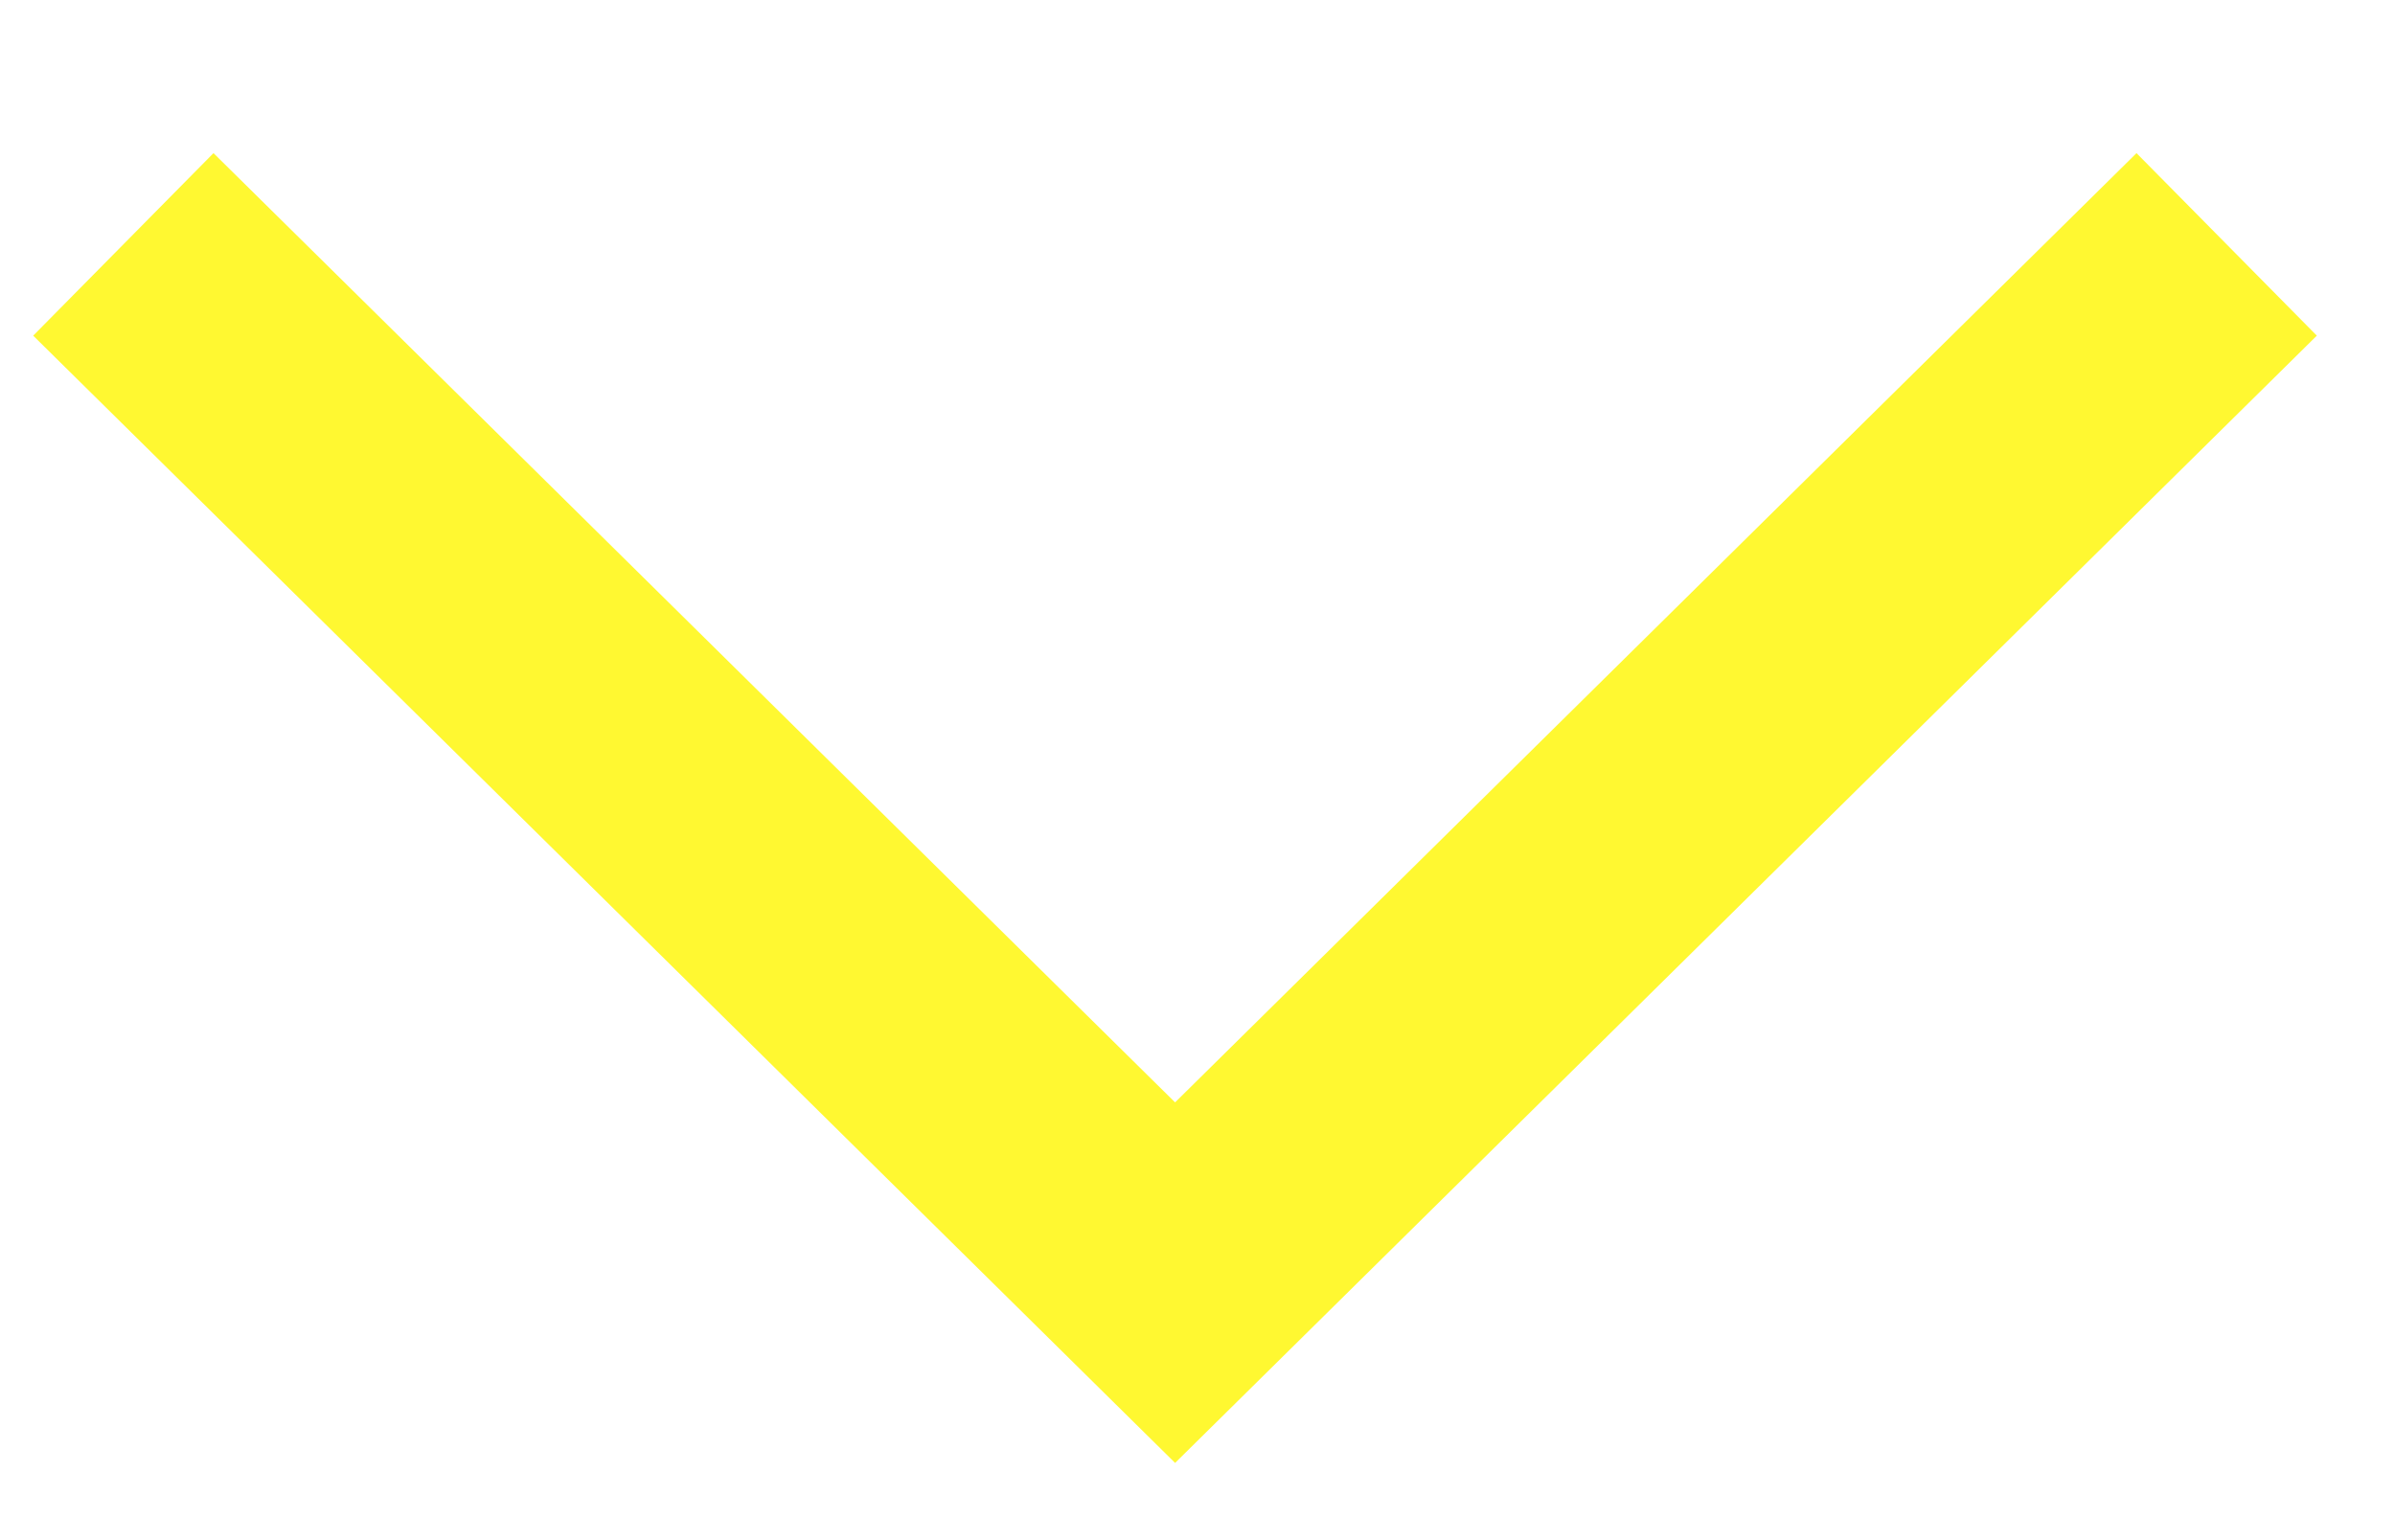
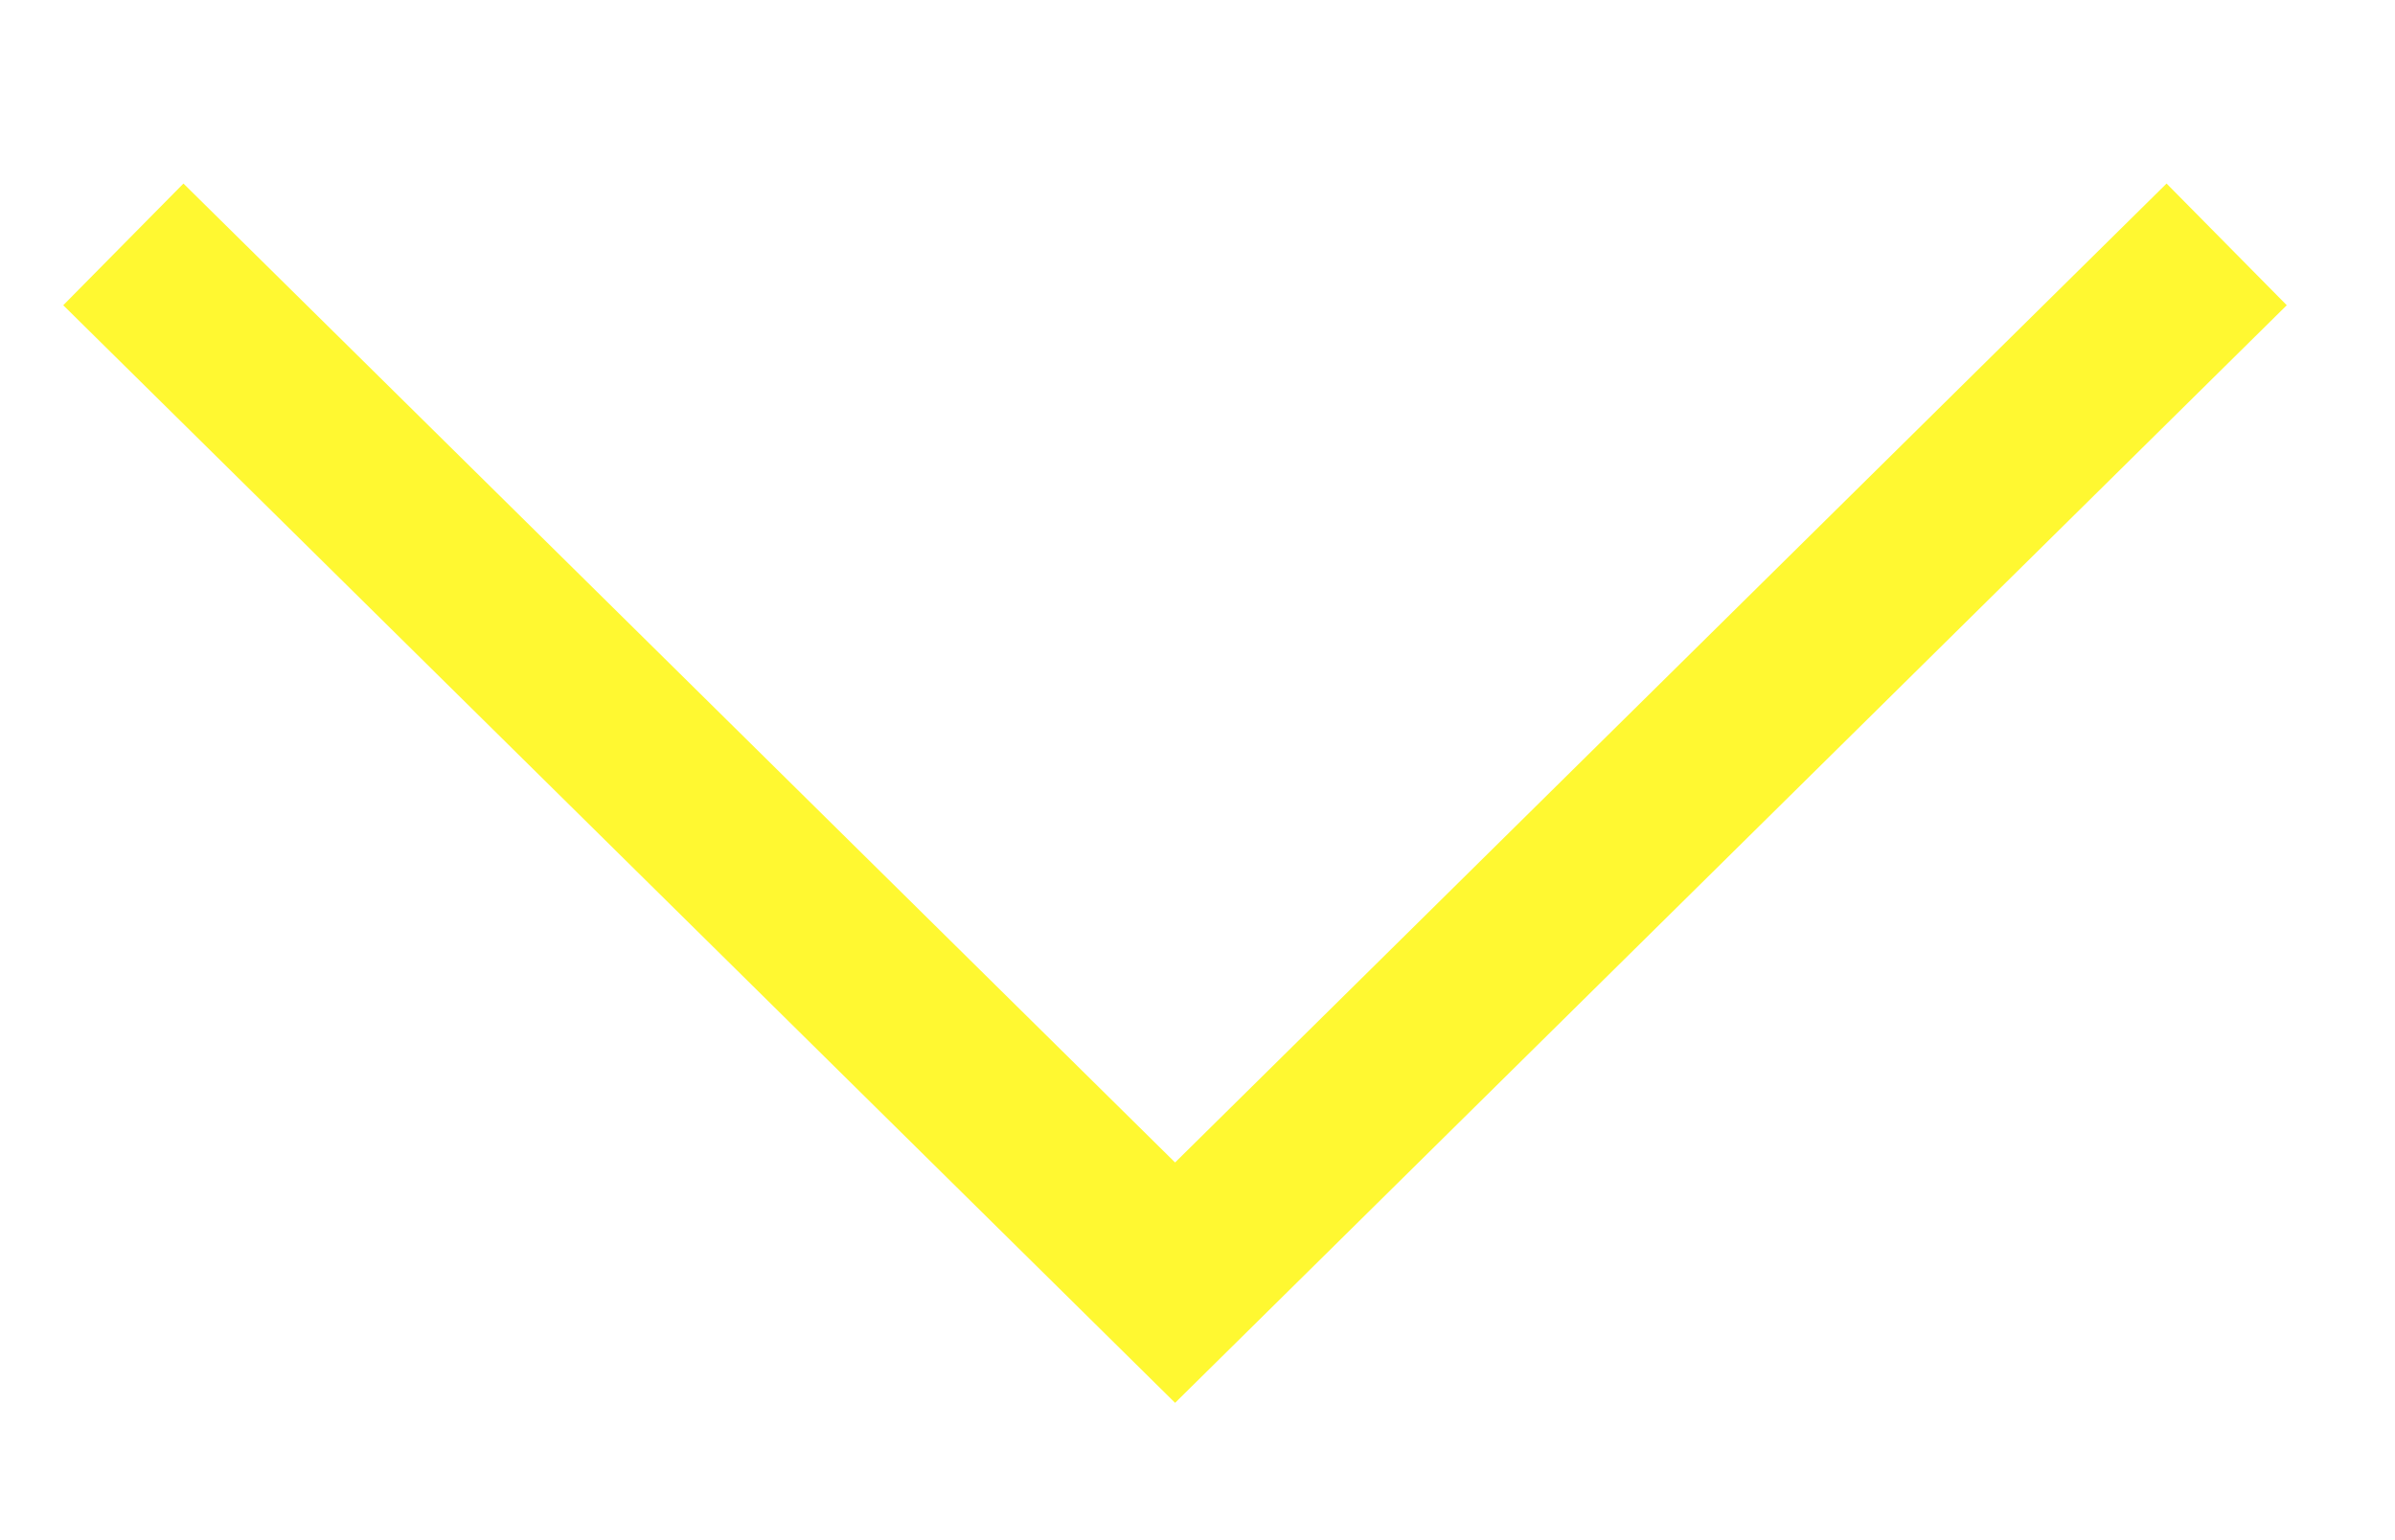
<svg xmlns="http://www.w3.org/2000/svg" className="icon" width="14" height="9" viewBox="0 0 14 9" fill="none">
-   <path d="M0.721 1.429L6.869 7.5L13.016 1.429" stroke="#FFF831" color="#000" stroke-width="1.5" />
+   <path d="M0.721 1.429L6.869 7.5L13.016 1.429" stroke="#FFF831" color="#000" strokeWidth="1.5" />
</svg>
